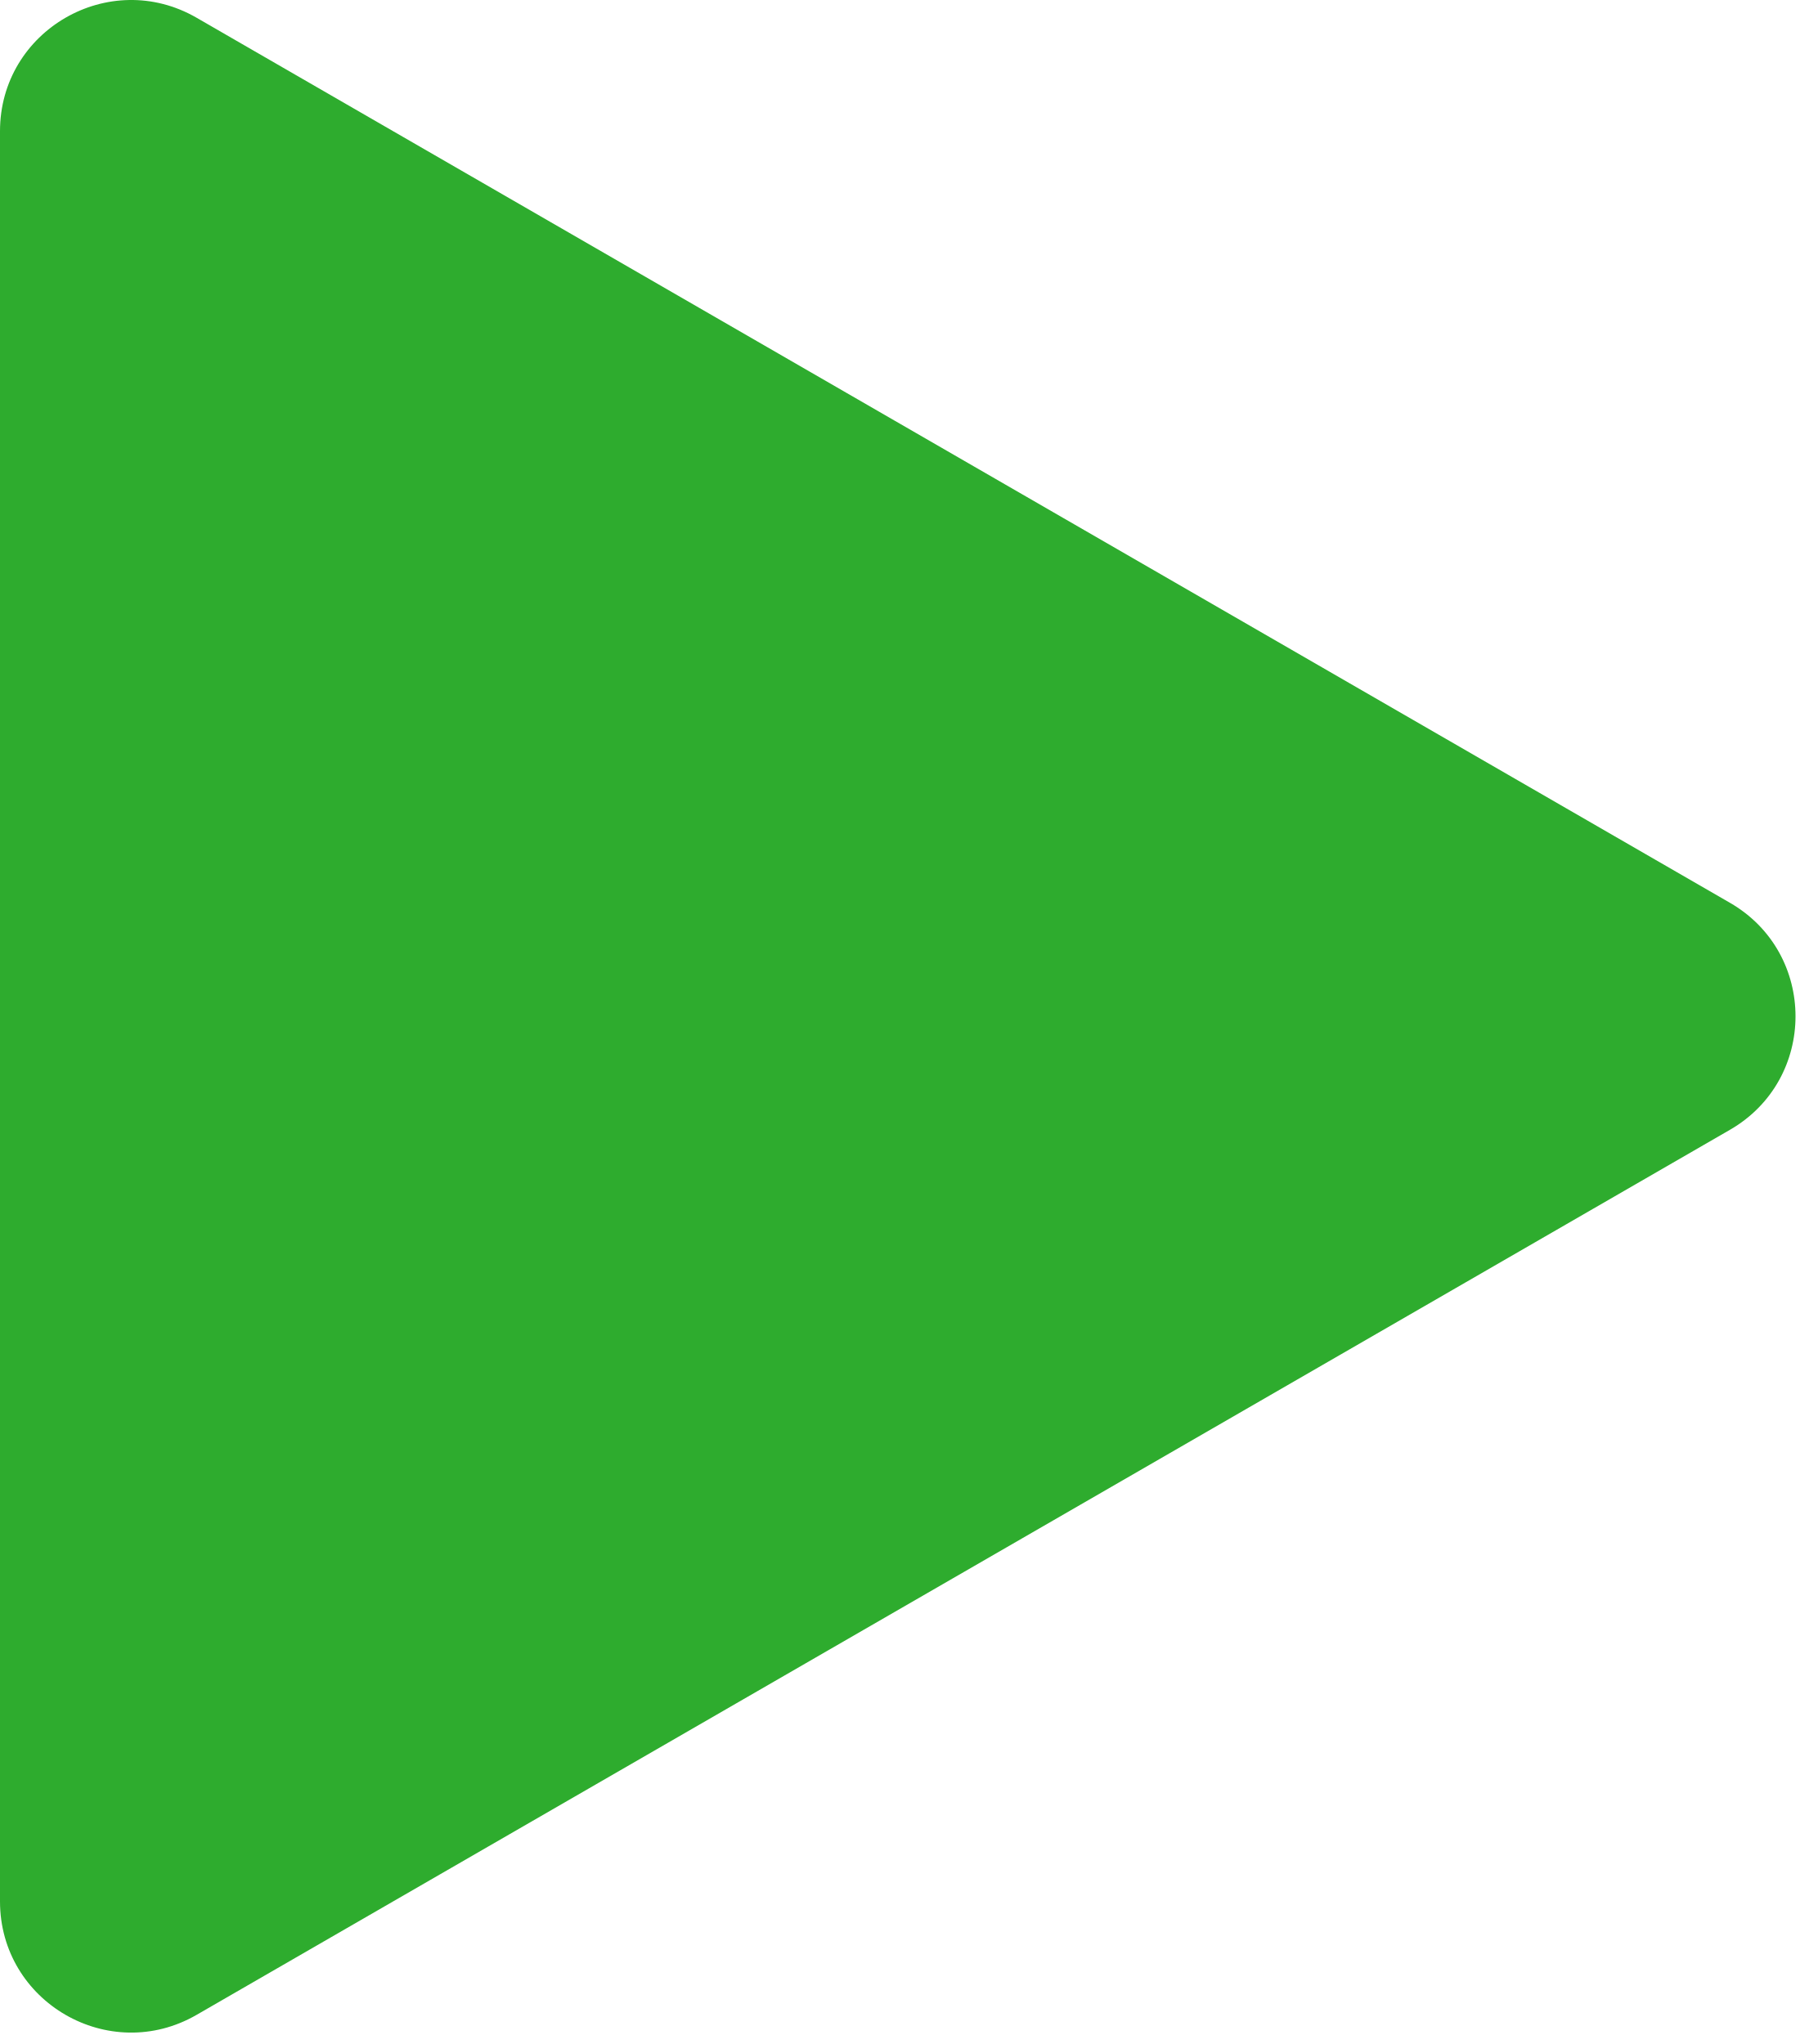
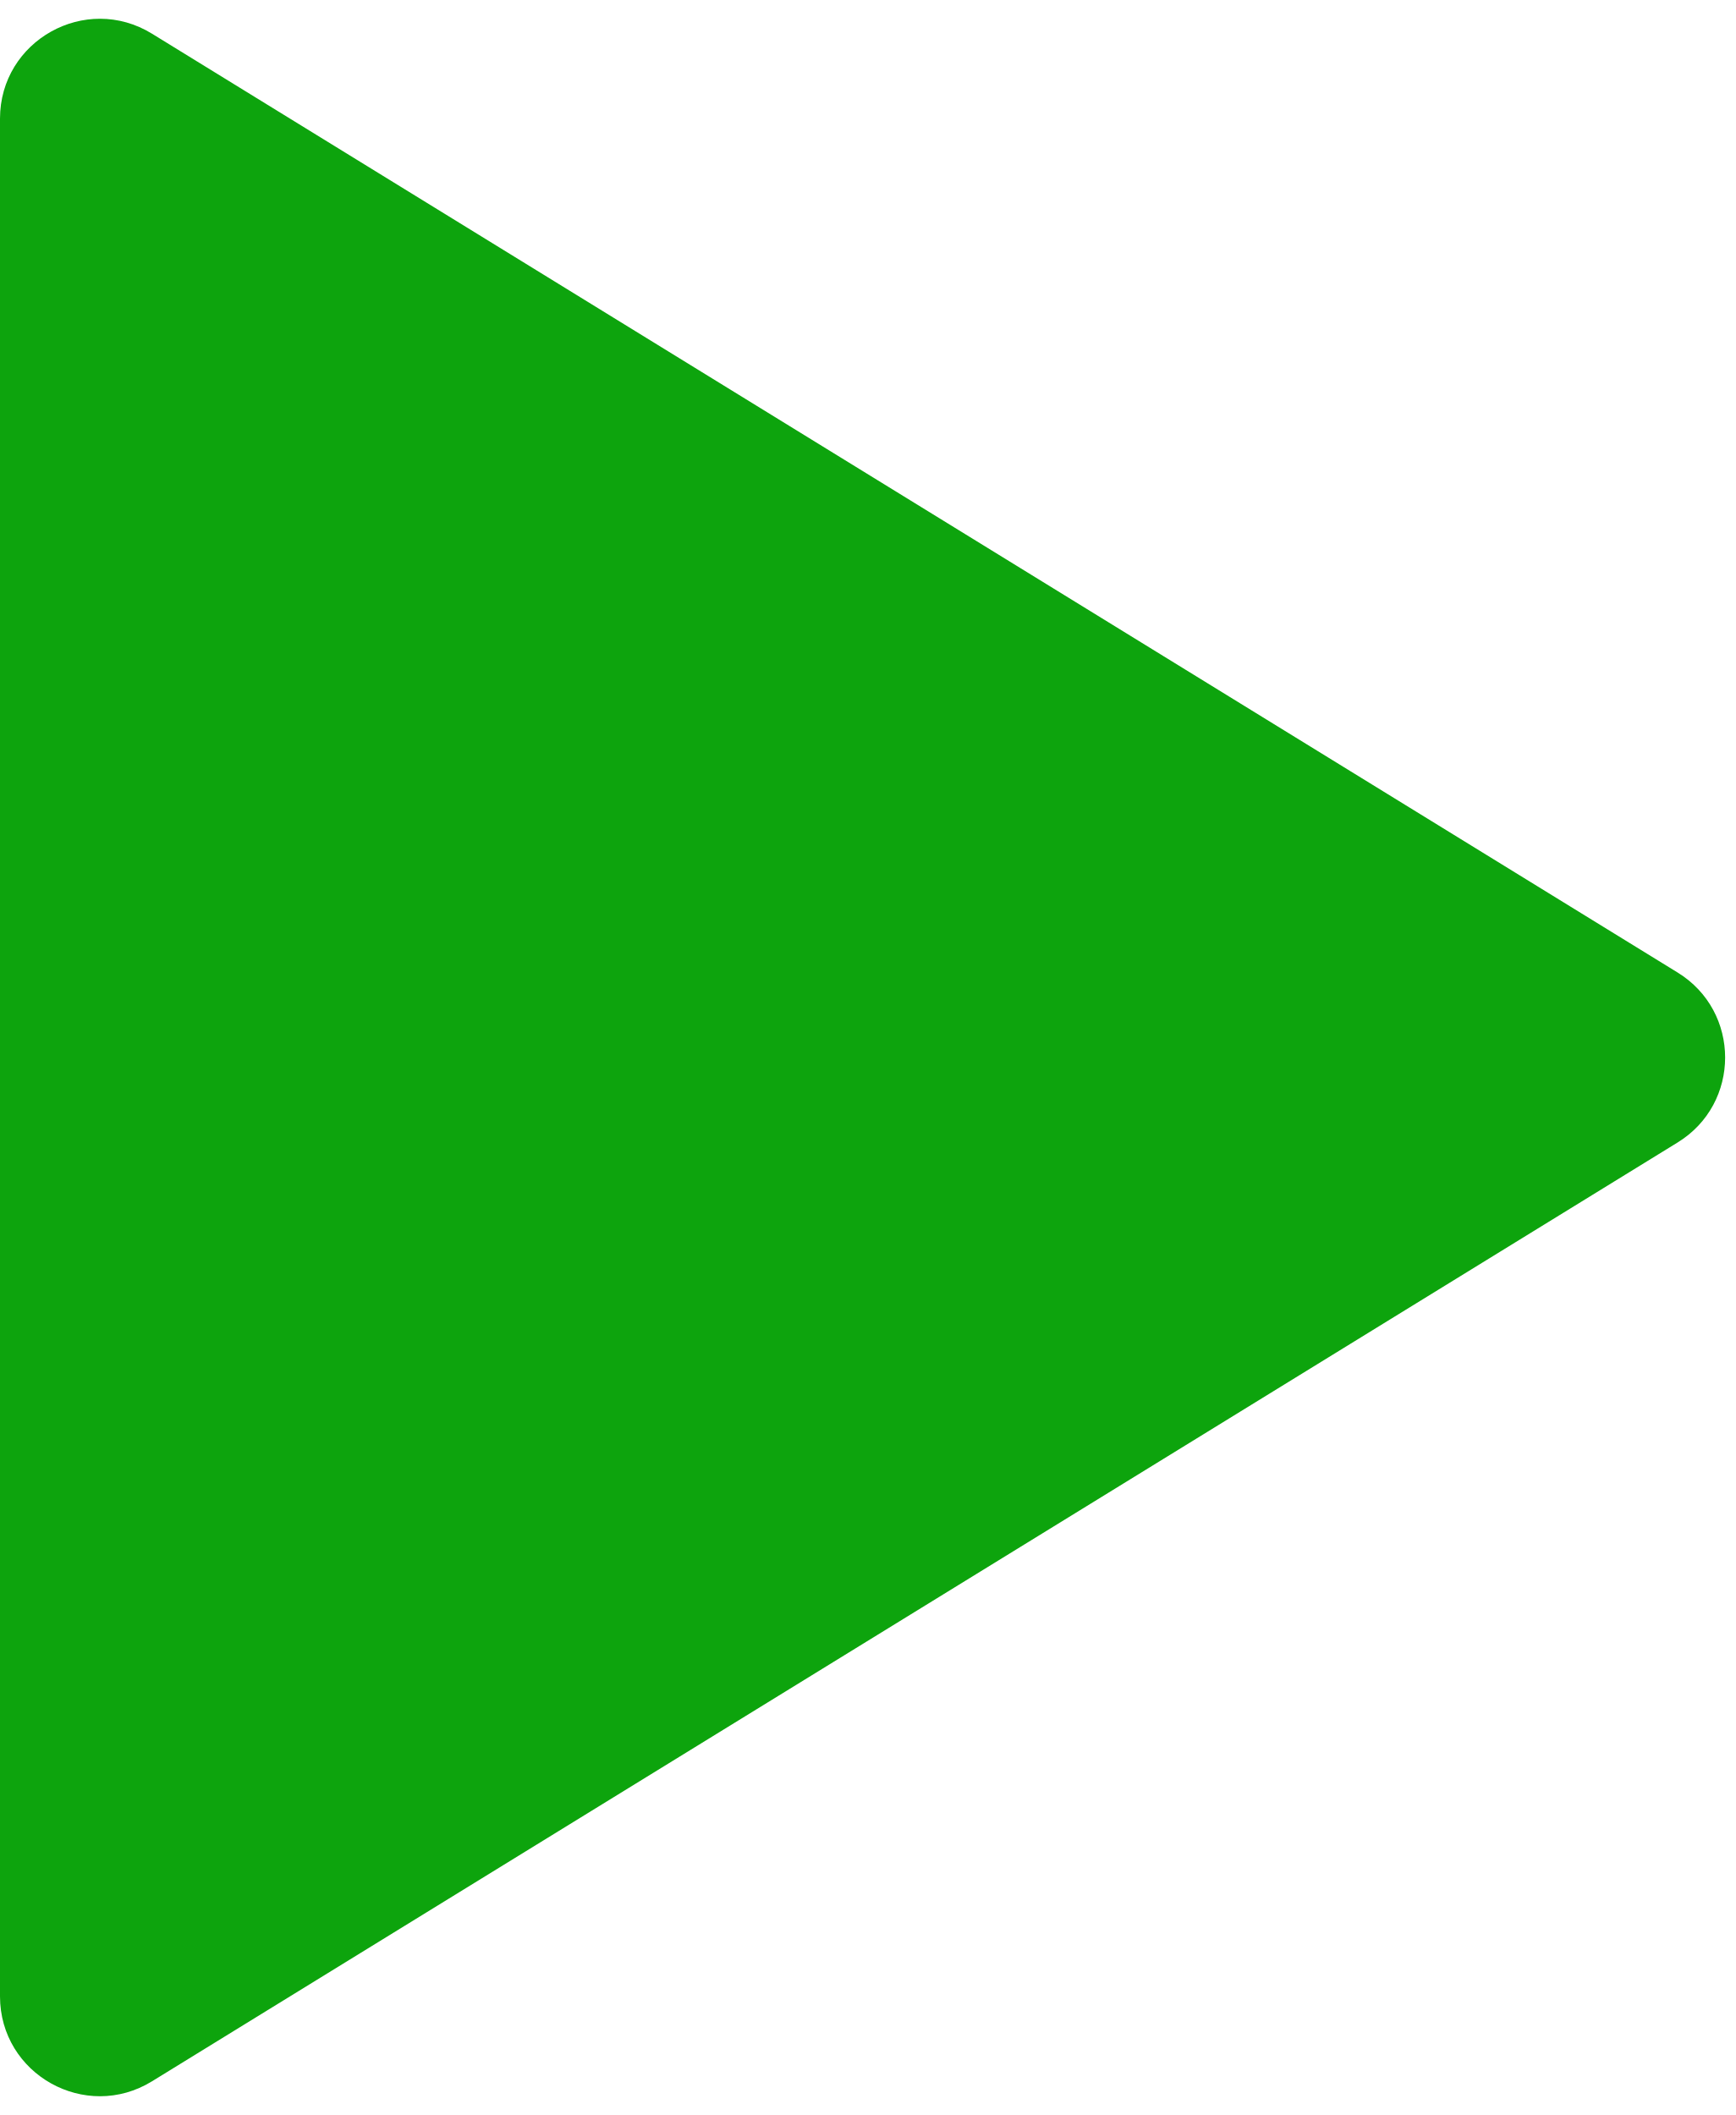
- <svg xmlns="http://www.w3.org/2000/svg" width="69" height="78" viewBox="0 0 69 78" fill="none">
-   <path d="M66 34.452C69.333 36.377 69.333 41.188 66 43.113L7.5 76.888C4.167 78.812 -1.68245e-07 76.406 0 72.557L2.9527e-06 5.007C3.12095e-06 1.158 4.167 -1.247 7.5 0.677L66 34.452Z" fill="#2EAC2E" />
+ <svg xmlns="http://www.w3.org/2000/svg" width="87" height="106" viewBox="0 0 87 106" fill="none">
+   <path d="M84.08 48.742C87.253 50.694 87.253 55.306 84.08 57.258L7.62 104.31C4.289 106.361 2.06534e-07 103.964 3.66948e-07 100.052L4.22615e-06 5.948C4.38656e-06 2.036 4.289 -0.361 7.62 1.69L84.08 48.742Z" fill="#0DA40D" />
</svg>
